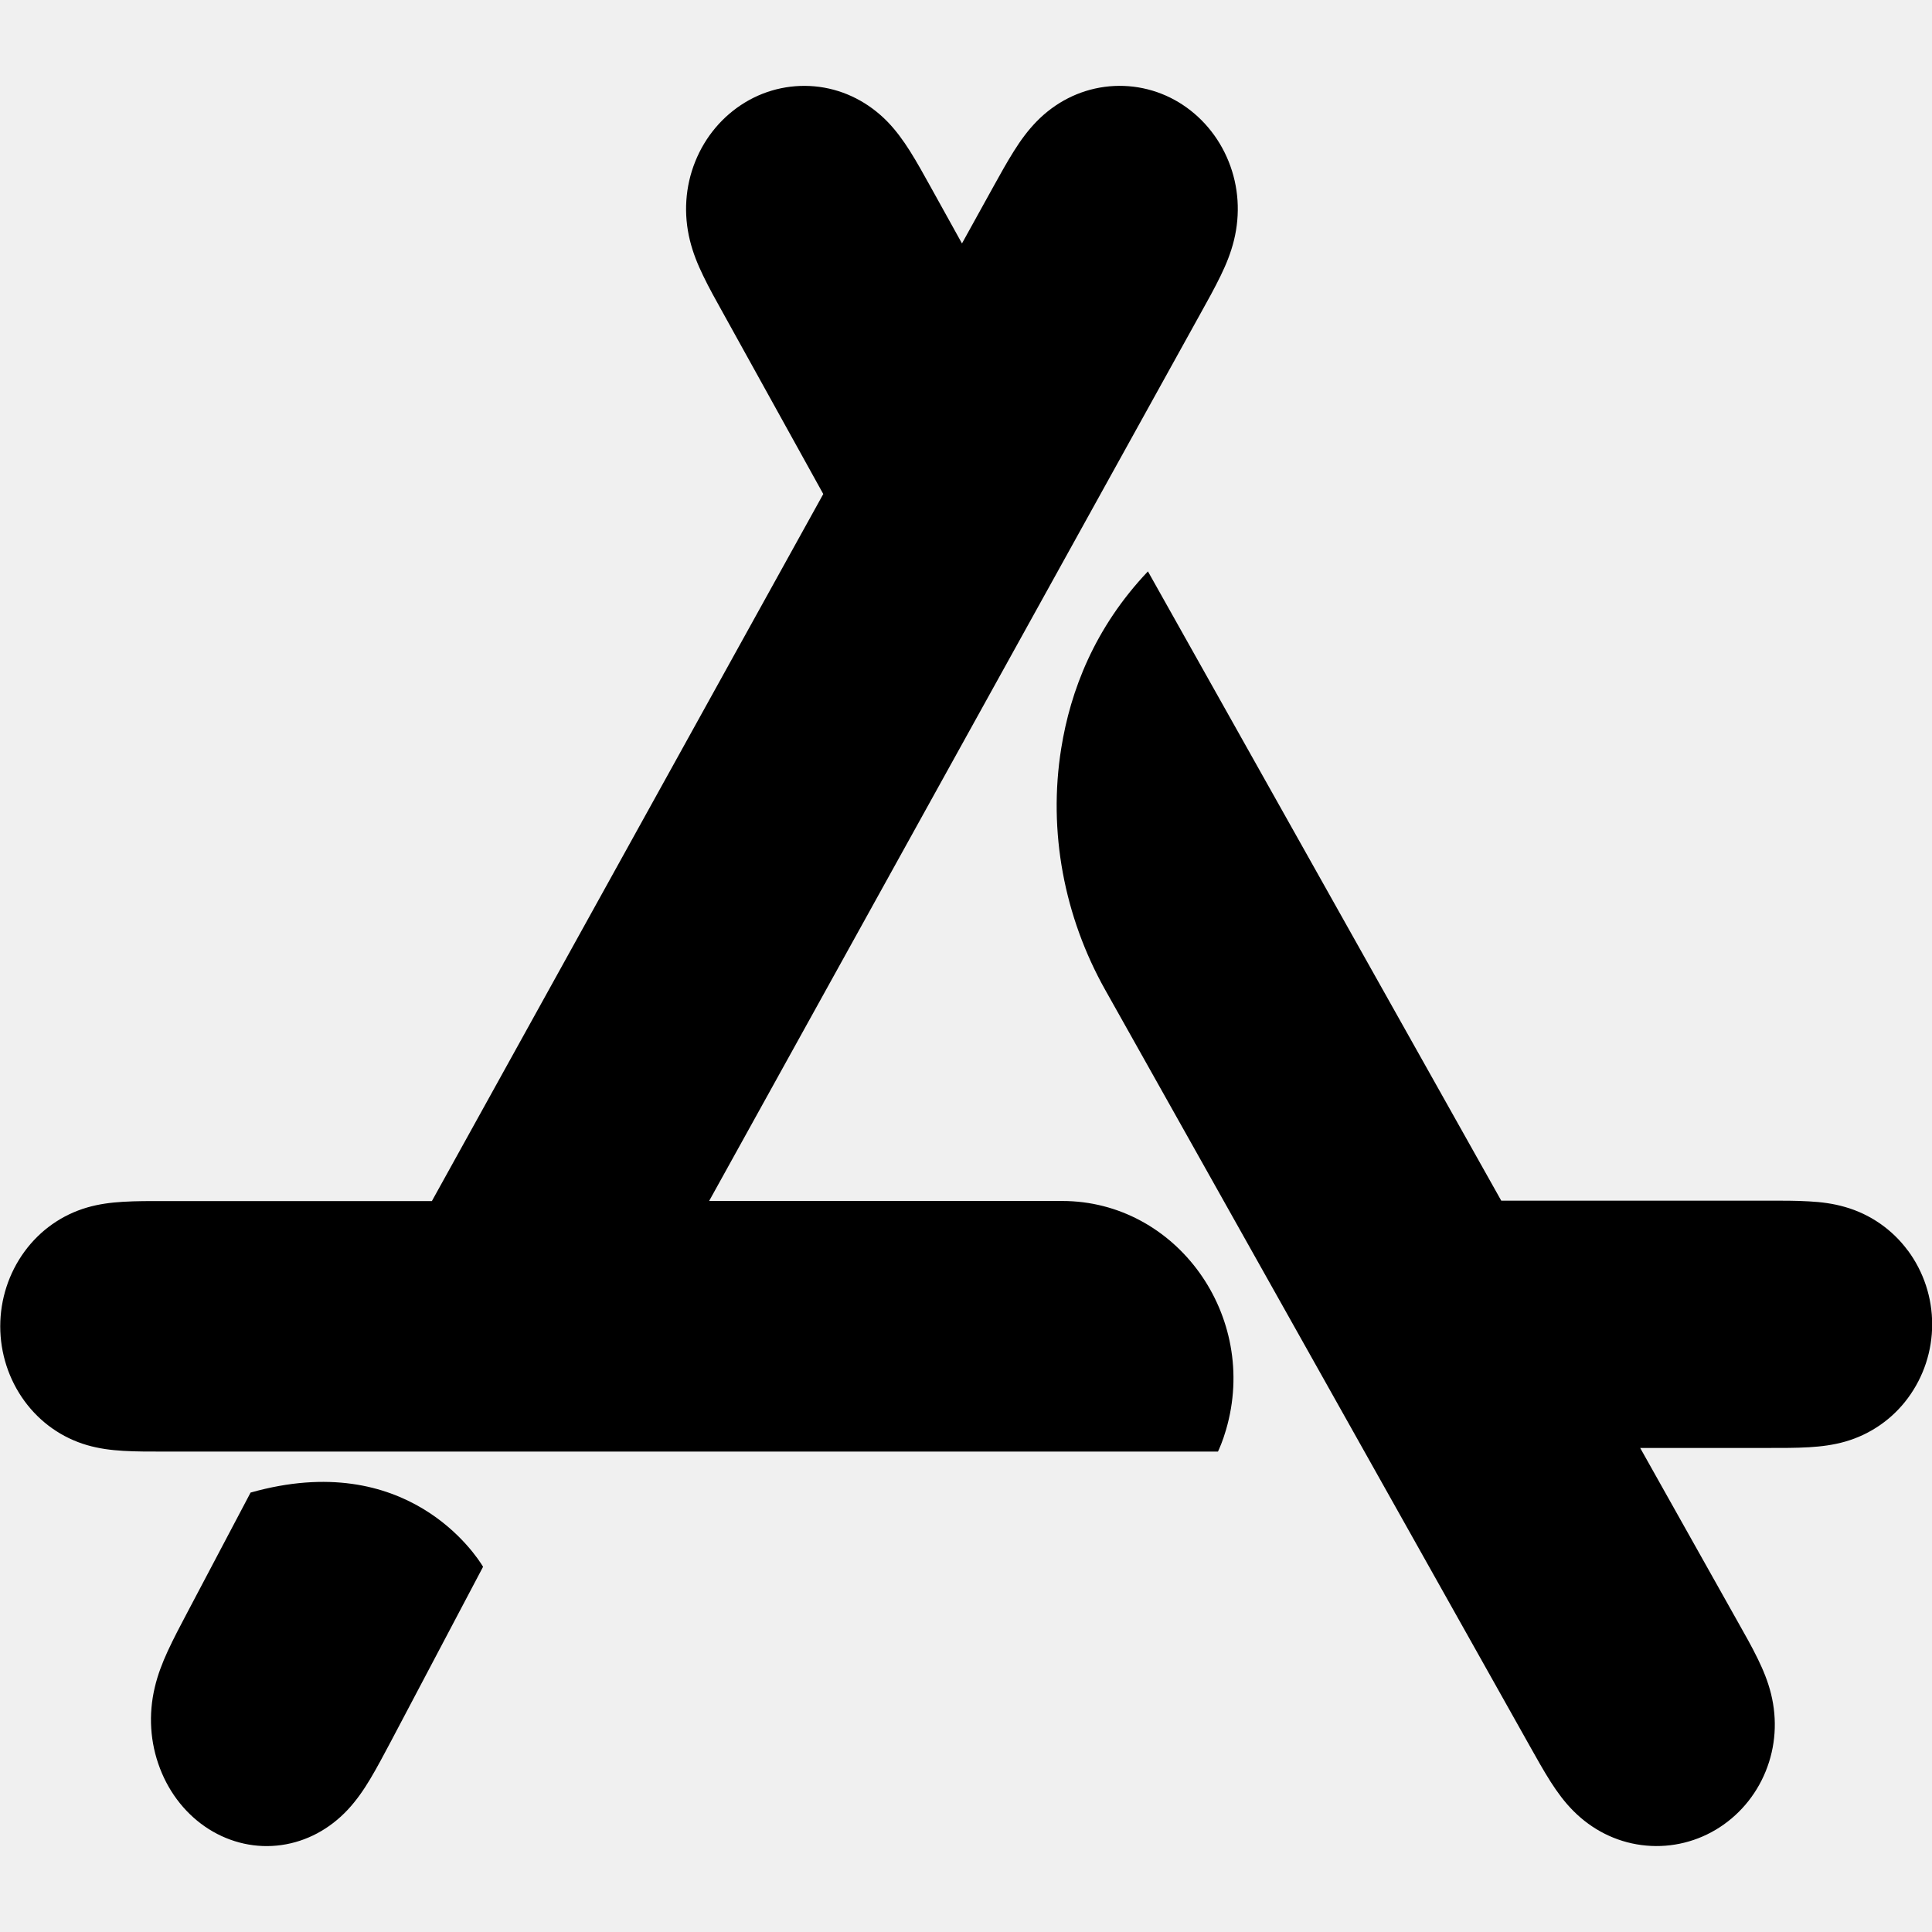
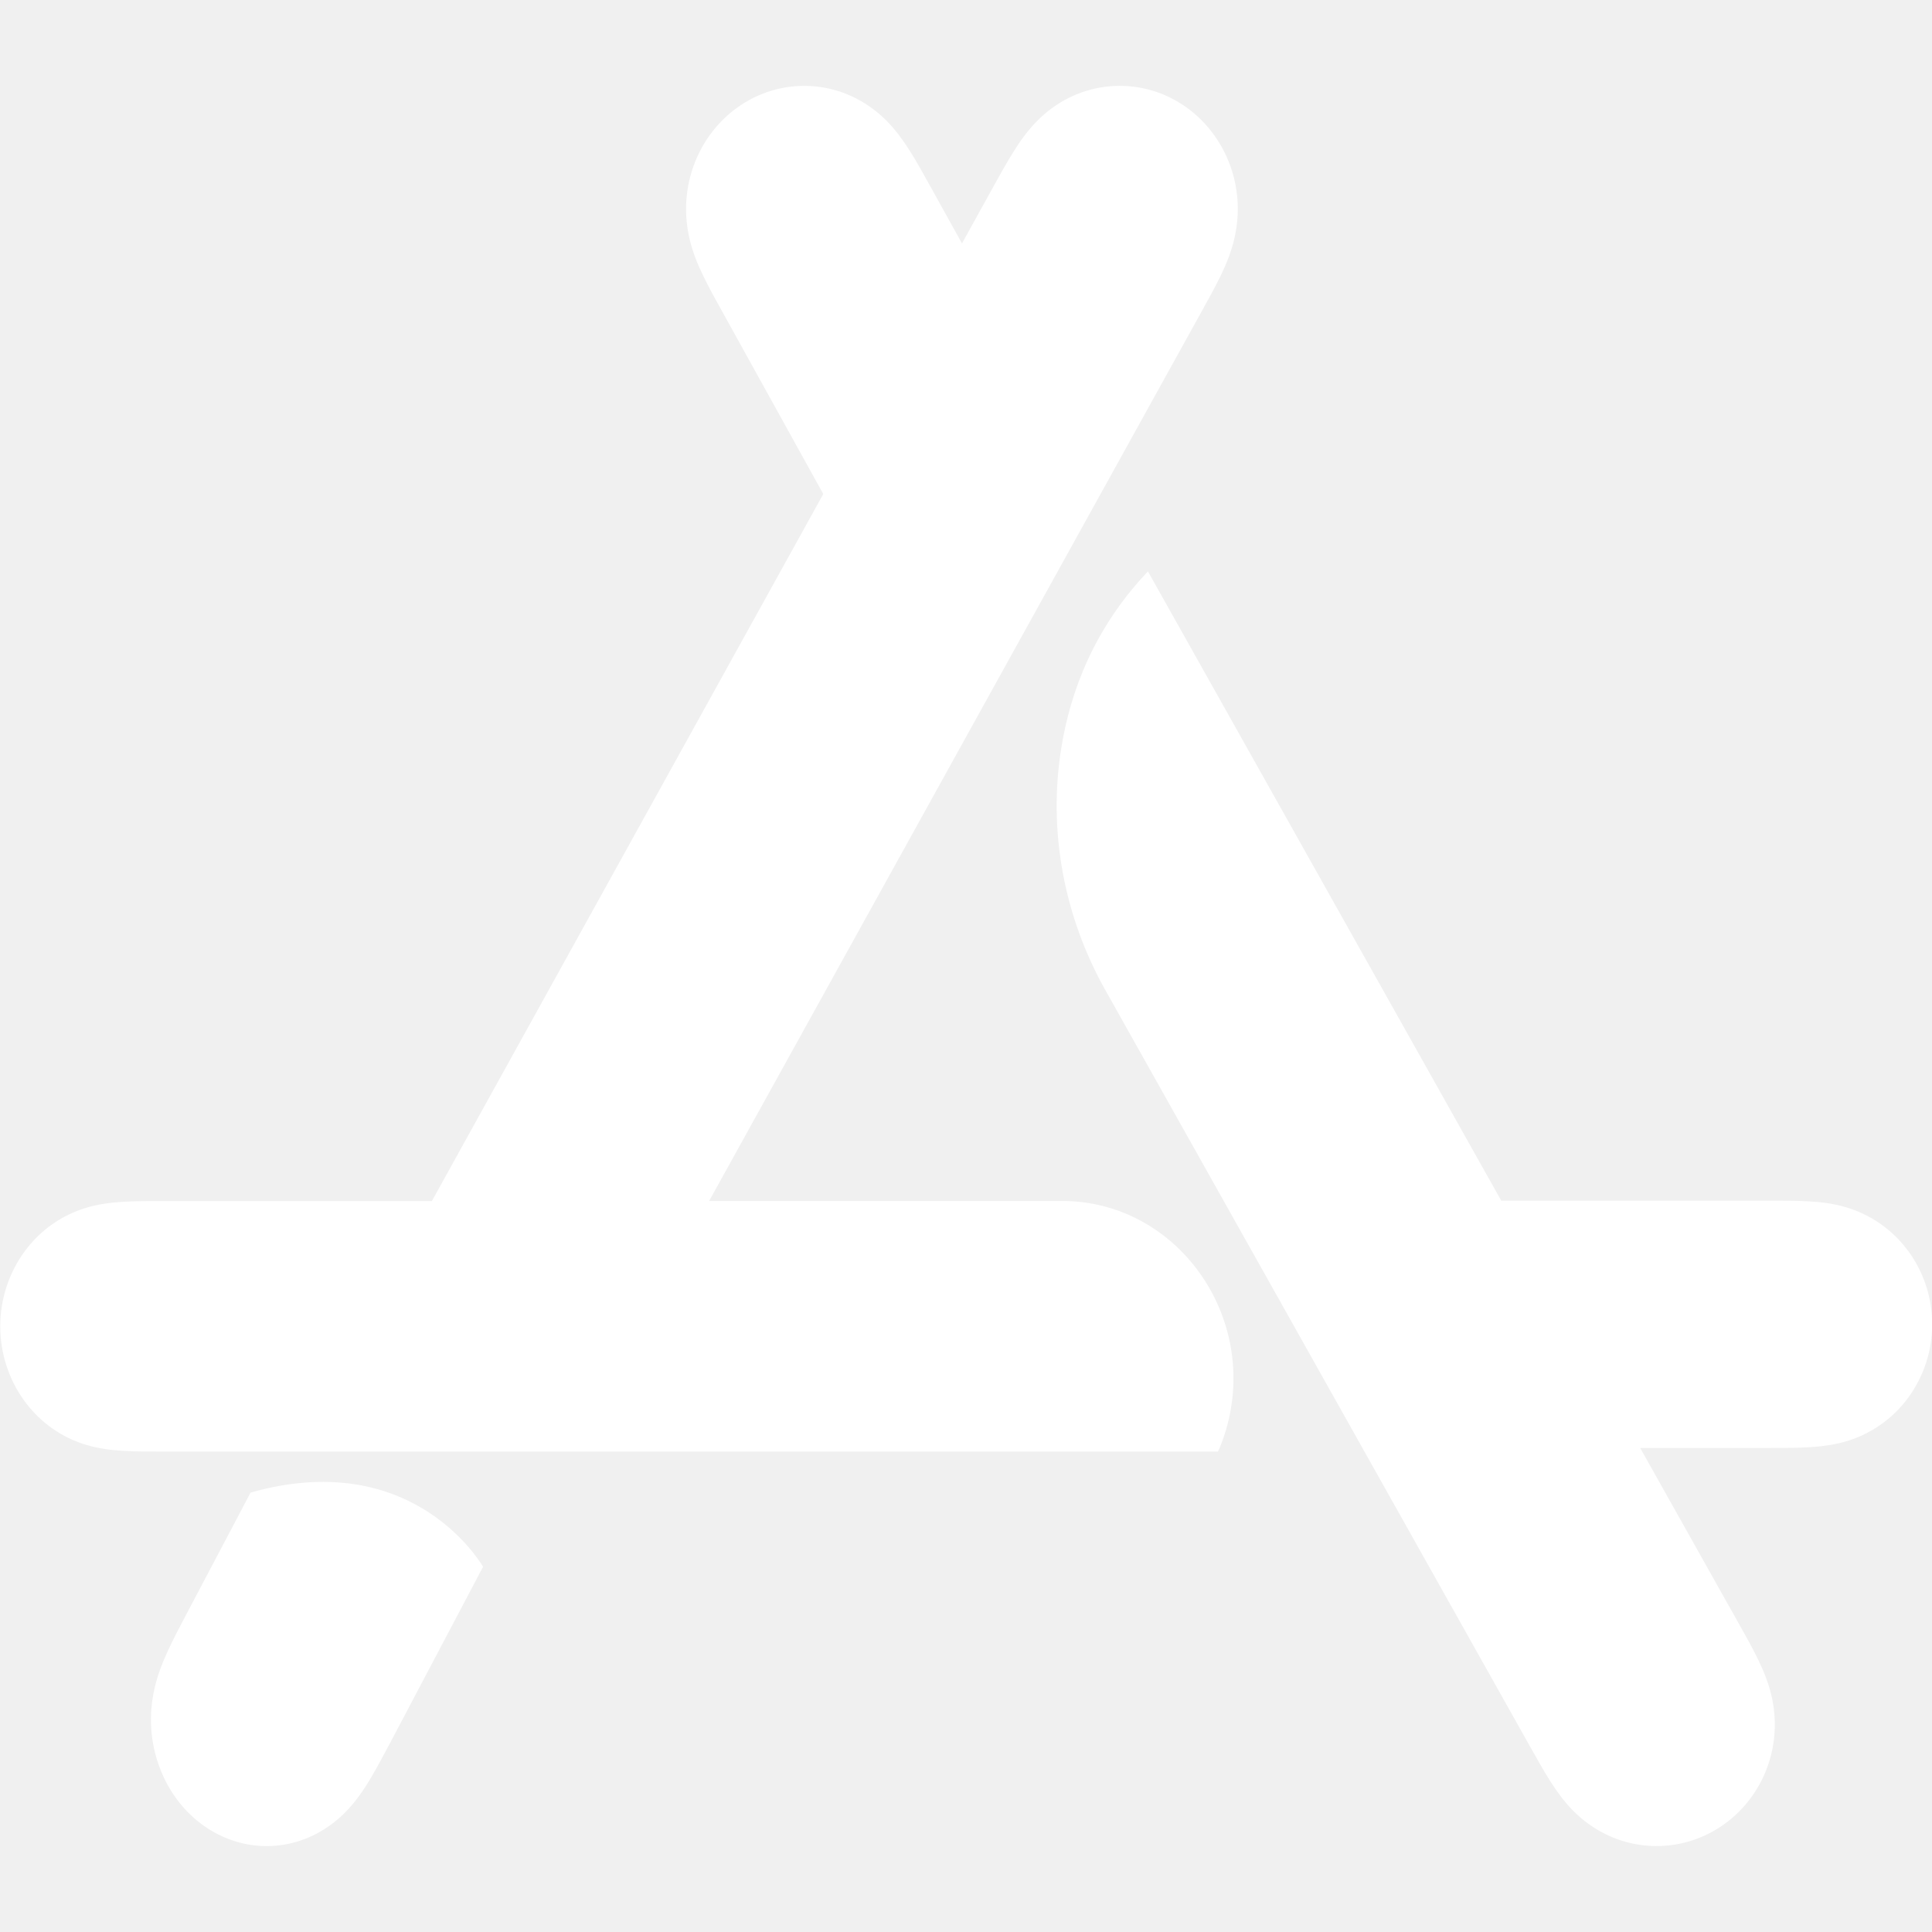
<svg xmlns="http://www.w3.org/2000/svg" viewBox="0 0 24 24">
-   <path d="m8.809 14.919 6.111-11.037c.084-.151.168-.302.244-.458.069-.142.127-.285.165-.44.08-.326.059-.666-.066-.977-.124-.309-.342-.568-.62-.736a1.417 1.417 0 0 0 -.921-.192c-.321.043-.614.194-.844.429-.109.112-.2.236-.283.369-.092.146-.175.298-.259.449l-.386.698-.387-.698c-.084-.151-.167-.303-.259-.449-.084-.133-.174-.257-.283-.369-.231-.235-.523-.386-.844-.429a1.418 1.418 0 0 0 -.921.193c-.278.168-.496.426-.62.736-.125.311-.146.651-.066.977.038.155.096.298.165.44.075.156.16.307.244.458l1.248 2.254-4.862 8.783h-3.332c-.168 0-.335-.001-.503.009-.152.009-.3.028-.448.071-.311.091-.582.28-.778.548-.195.267-.301.593-.301.928 0 .335.106.661.301.928.196.268.468.458.778.548.148.043.296.062.448.071.168.01.335.009.503.009h13.097c.017-.036.059-.129.1-.27.415-1.415-.616-2.843-2.035-2.843zm-5.696 3.622-.792 1.501c-.082.155-.164.31-.238.47-.067.146-.124.293-.161.452-.079.335-.058.683.065 1.003.121.318.335.583.607.755.273.172.589.242.901.198.314-.044.601-.199.826-.44.107-.115.195-.242.277-.379.09-.15.171-.306.254-.461l1.149-2.177c-.09-.149-.947-1.47-2.887-.922m20.586-3.006a1.471 1.471 0 0 0 -.779-.541c-.148-.043-.296-.062-.448-.07-.168-.01-.335-.009-.503-.009h-3.321l-4.389-7.817c-.665.701-.963 1.485-1.077 2.198-.166 1.033.037 2.093.546 3l5.274 9.393c.084.149.167.299.259.444.084.131.174.254.284.364.231.232.524.381.845.423.319.042.643-.024.922-.19.278-.165.497-.42.621-.726.125-.307.146-.642.066-.964-.038-.153-.096-.294-.165-.435-.075-.154-.16-.303-.244-.452l-1.216-2.166h1.596c.168 0 .335.001.503-.009.152-.009.301-.028.448-.07a1.471 1.471 0 0 0 .779-.541 1.539 1.539 0 0 0 .301-.916 1.539 1.539 0 0 0 -.301-.916z" />
+   <path d="m8.809 14.919 6.111-11.037c.084-.151.168-.302.244-.458.069-.142.127-.285.165-.44.08-.326.059-.666-.066-.977-.124-.309-.342-.568-.62-.736a1.417 1.417 0 0 0 -.921-.192c-.321.043-.614.194-.844.429-.109.112-.2.236-.283.369-.092.146-.175.298-.259.449l-.386.698-.387-.698c-.084-.151-.167-.303-.259-.449-.084-.133-.174-.257-.283-.369-.231-.235-.523-.386-.844-.429a1.418 1.418 0 0 0 -.921.193c-.278.168-.496.426-.62.736-.125.311-.146.651-.066.977.038.155.096.298.165.44.075.156.16.307.244.458l1.248 2.254-4.862 8.783h-3.332c-.168 0-.335-.001-.503.009-.152.009-.3.028-.448.071-.311.091-.582.28-.778.548-.195.267-.301.593-.301.928 0 .335.106.661.301.928.196.268.468.458.778.548.148.043.296.062.448.071.168.01.335.009.503.009h13.097c.017-.036.059-.129.1-.27.415-1.415-.616-2.843-2.035-2.843zm-5.696 3.622-.792 1.501c-.082.155-.164.31-.238.47-.067.146-.124.293-.161.452-.079.335-.058.683.065 1.003.121.318.335.583.607.755.273.172.589.242.901.198.314-.044.601-.199.826-.44.107-.115.195-.242.277-.379.09-.15.171-.306.254-.461l1.149-2.177c-.09-.149-.947-1.47-2.887-.922m20.586-3.006a1.471 1.471 0 0 0 -.779-.541c-.148-.043-.296-.062-.448-.07-.168-.01-.335-.009-.503-.009h-3.321l-4.389-7.817c-.665.701-.963 1.485-1.077 2.198-.166 1.033.037 2.093.546 3l5.274 9.393c.084.149.167.299.259.444.084.131.174.254.284.364.231.232.524.381.845.423.319.042.643-.024.922-.19.278-.165.497-.42.621-.726.125-.307.146-.642.066-.964-.038-.153-.096-.294-.165-.435-.075-.154-.16-.303-.244-.452l-1.216-2.166h1.596c.168 0 .335.001.503-.009.152-.009.301-.028.448-.07a1.471 1.471 0 0 0 .779-.541 1.539 1.539 0 0 0 .301-.916 1.539 1.539 0 0 0 -.301-.916z" fill="#fff" />
</svg>
